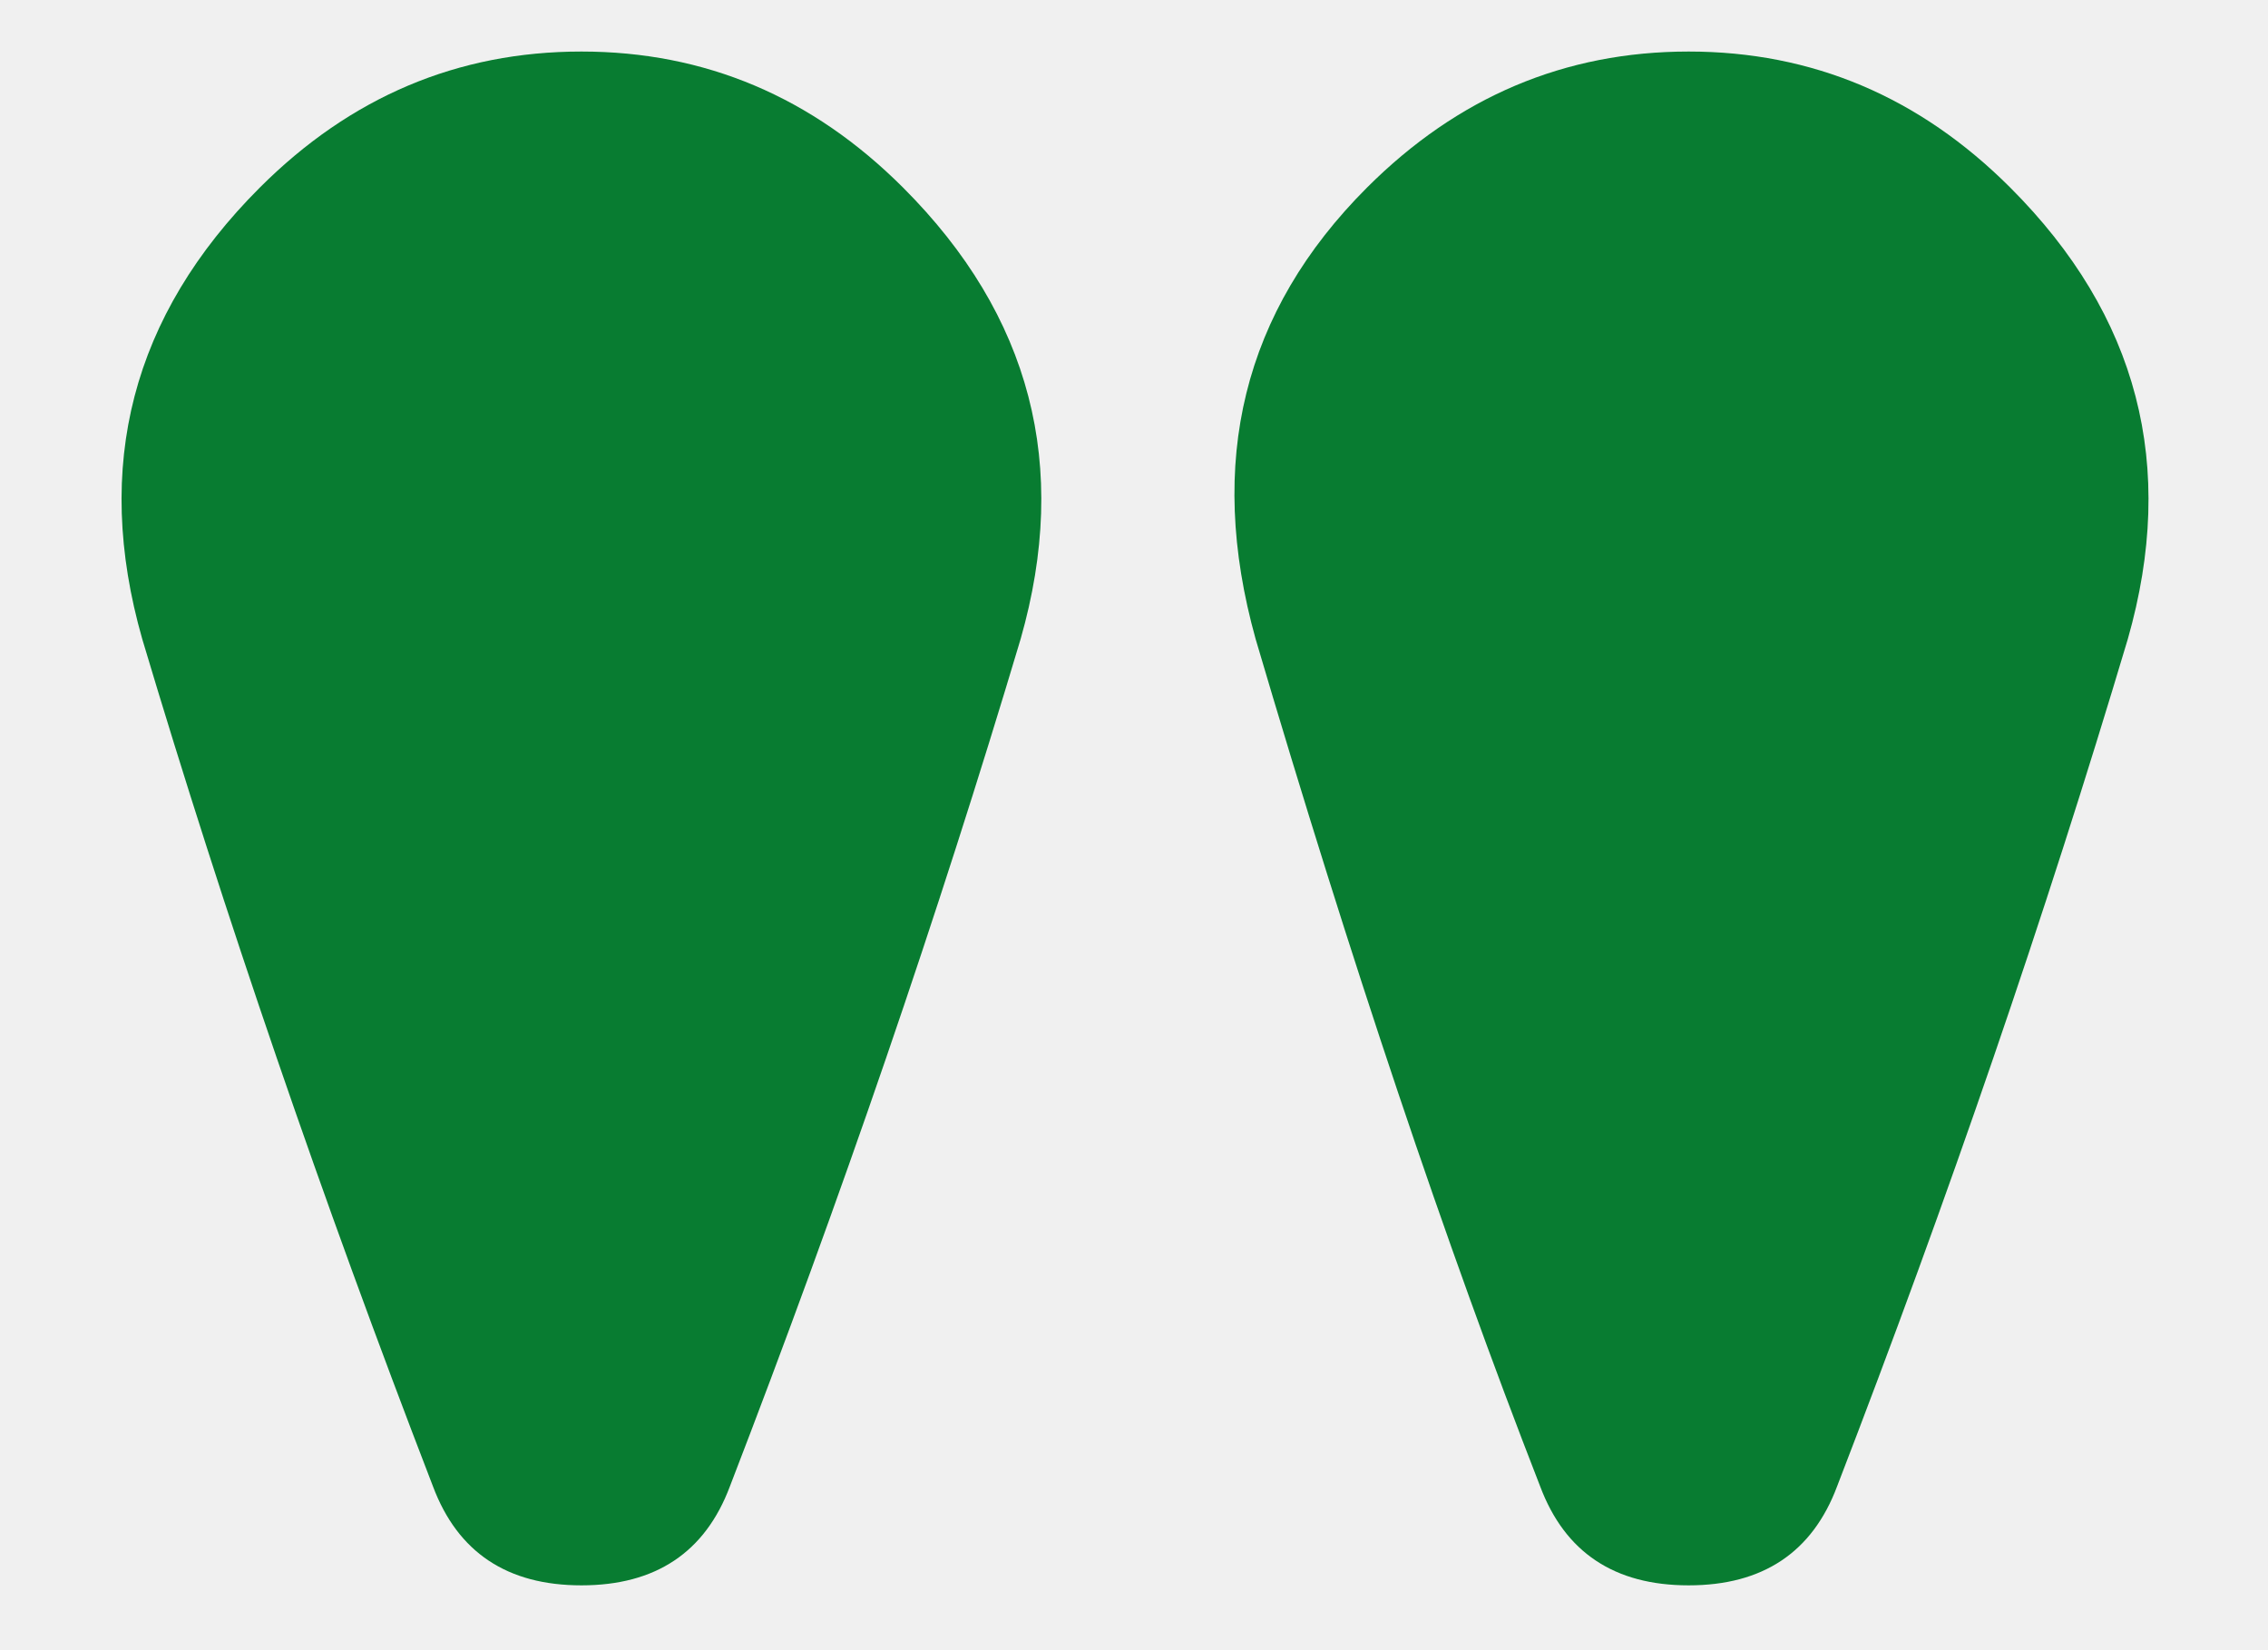
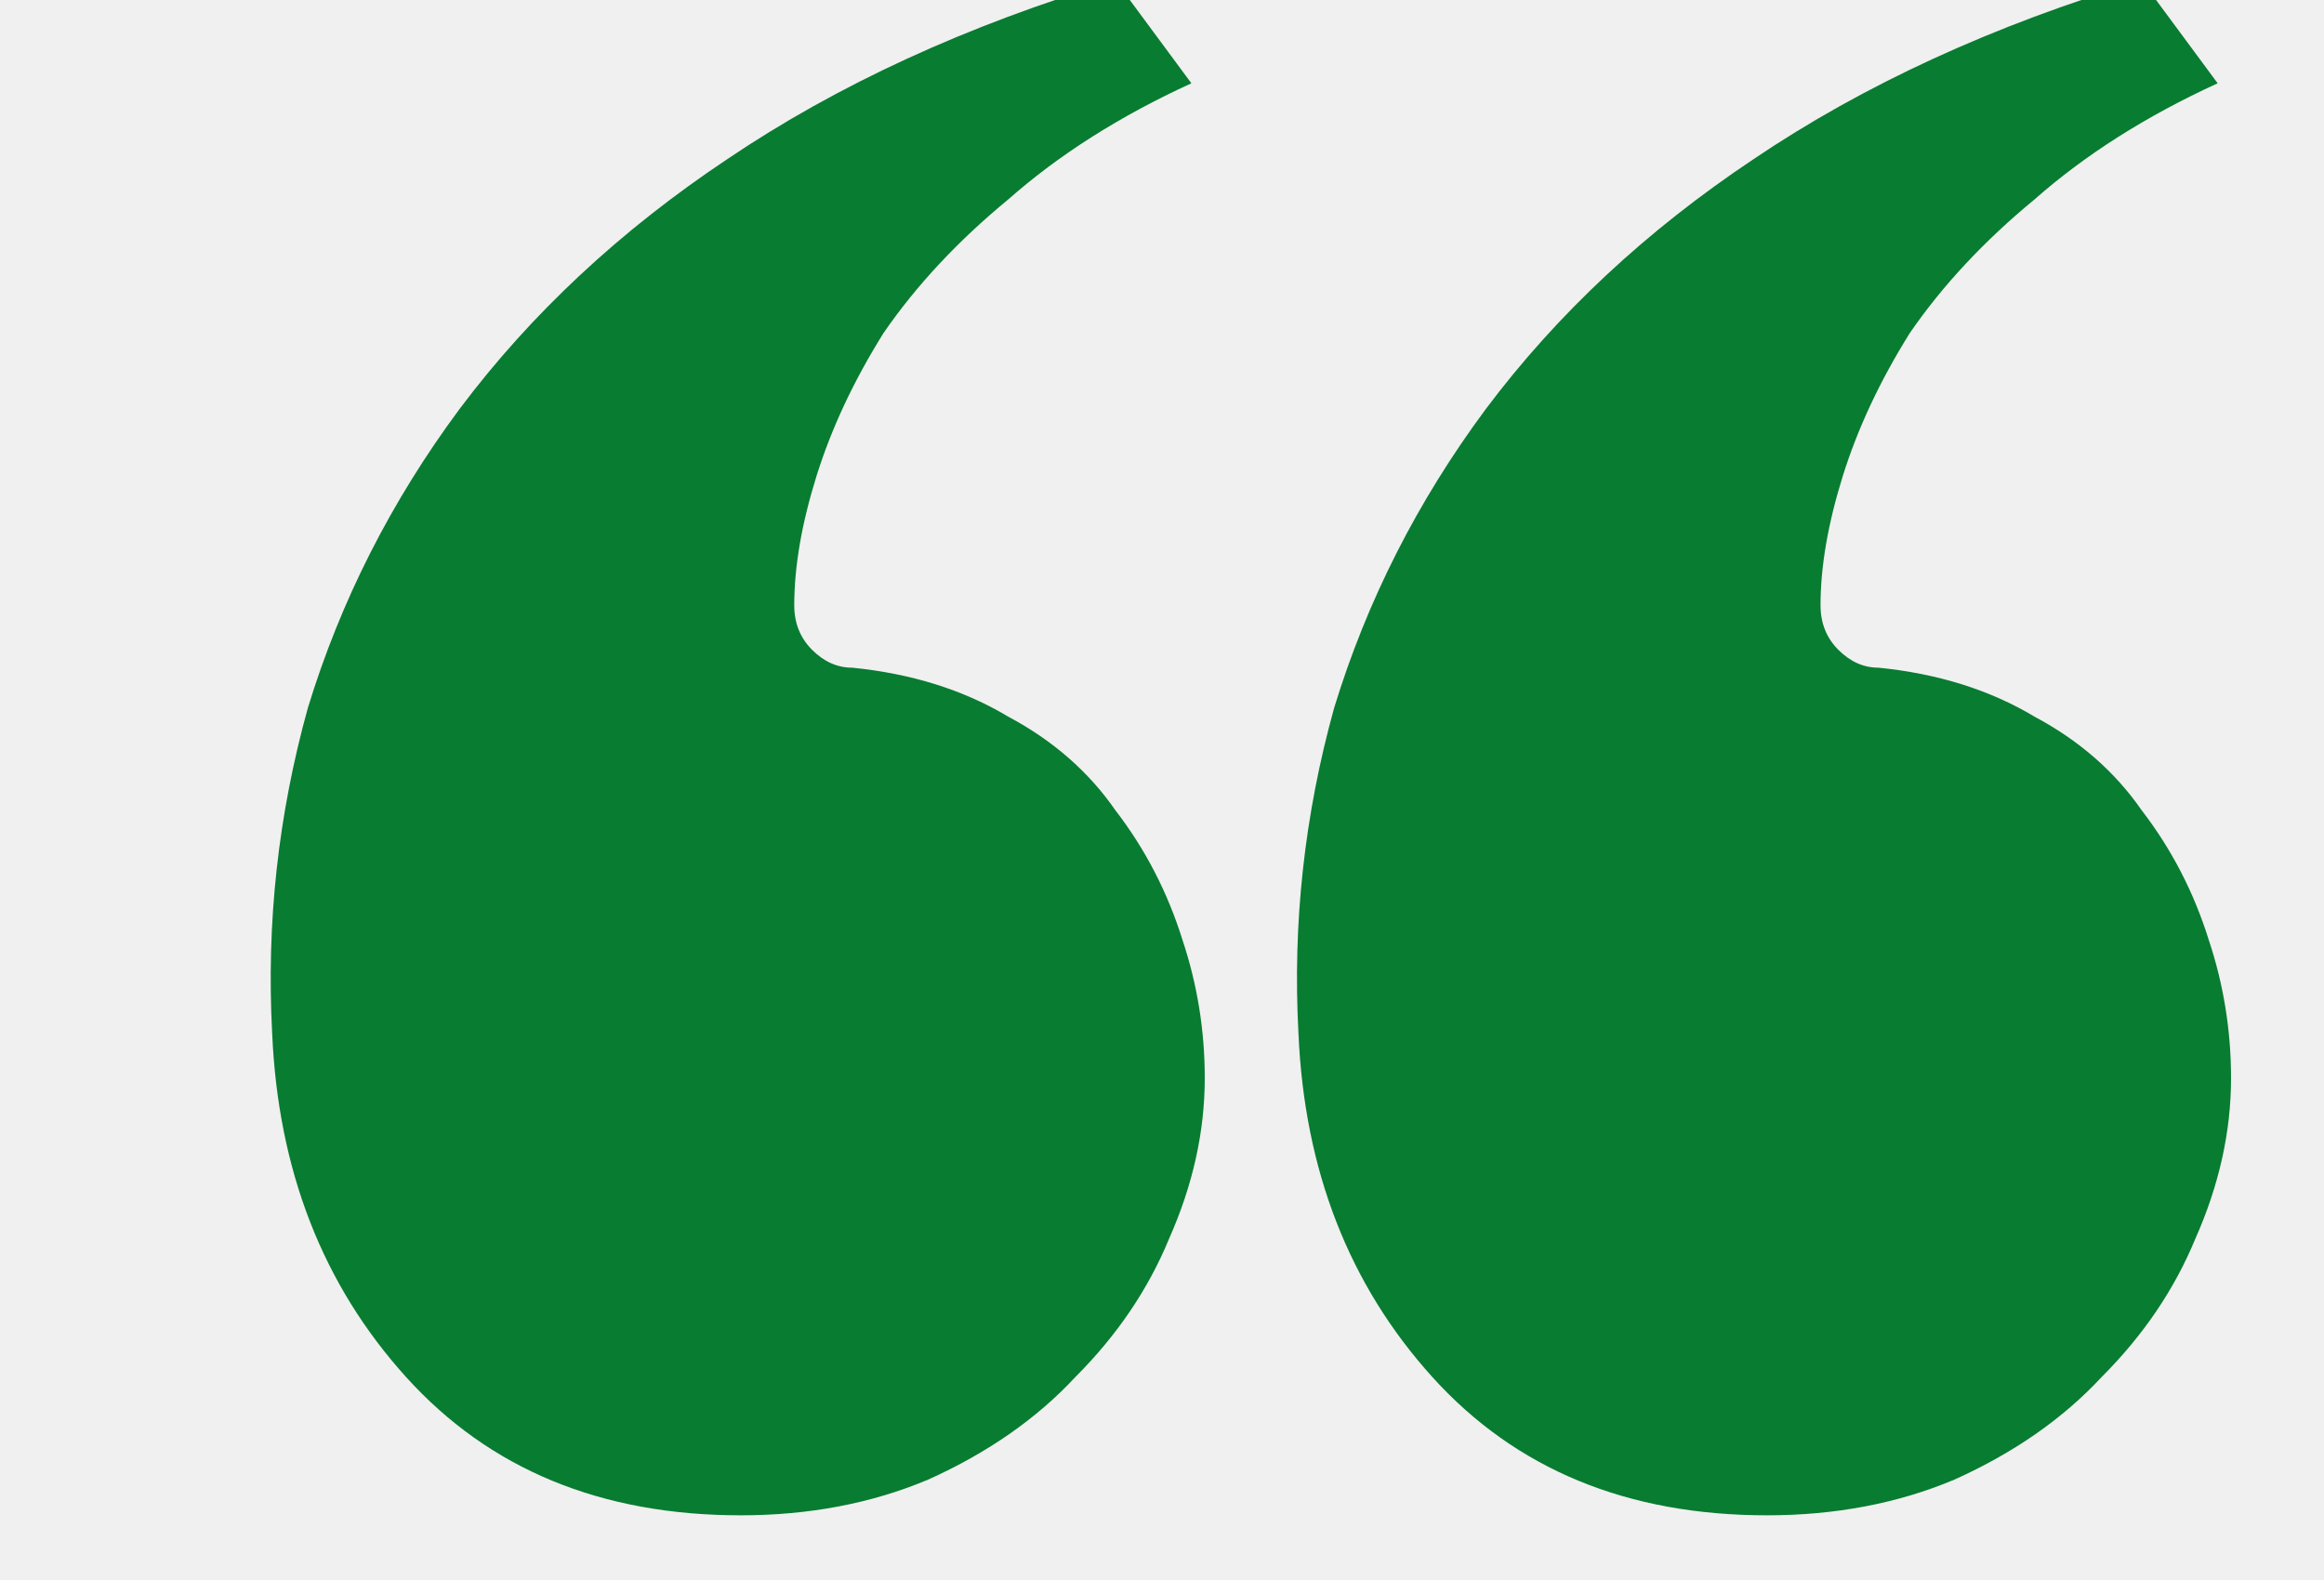
- <svg xmlns="http://www.w3.org/2000/svg" width="22" height="16" viewBox="0 0 22 16" fill="none">
-   <path d="M2.52 1.82C3.4 0.94 4.44 0.5 5.64 0.5C6.84 0.5 7.88 0.94 8.76 1.82C10 3.06 10.38 4.52 9.9 6.2C9.1 8.88 8.16 11.62 7.08 14.42C6.84 15.06 6.36 15.38 5.64 15.38C4.92 15.38 4.44 15.06 4.2 14.42C3.12 11.62 2.18 8.88 1.38 6.2C0.9 4.52 1.28 3.06 2.52 1.82ZM19.5 1.82C20.74 3.06 21.12 4.52 20.64 6.2C19.84 8.88 18.9 11.62 17.82 14.42C17.58 15.06 17.1 15.38 16.38 15.38C15.66 15.38 15.18 15.06 14.94 14.42C14.02 12.06 13.1 9.32 12.18 6.2C11.7 4.48 12.06 3.02 13.26 1.82C14.14 0.94 15.18 0.5 16.38 0.5C17.58 0.5 18.62 0.94 19.5 1.82Z" fill="#087C31" />
+ <svg xmlns="http://www.w3.org/2000/svg" width="25" height="17" viewBox="0 0 25 17" fill="none">
+   <g clip-path="url(#clip0_514_641)">
+     <path d="M12.816 0.896C12.048 1.248 11.392 1.664 10.848 2.144C10.304 2.592 9.856 3.072 9.504 3.584C9.184 4.096 8.944 4.608 8.784 5.12C8.624 5.632 8.544 6.096 8.544 6.512C8.544 6.704 8.608 6.864 8.736 6.992C8.864 7.12 9.008 7.184 9.168 7.184C9.808 7.248 10.368 7.424 10.848 7.712C11.328 7.968 11.712 8.304 12 8.72C12.32 9.136 12.56 9.6 12.72 10.112C12.88 10.592 12.96 11.088 12.96 11.6C12.96 12.176 12.832 12.752 12.576 13.328C12.352 13.872 12.016 14.368 11.568 14.816C11.152 15.264 10.624 15.632 9.984 15.92C9.376 16.176 8.704 16.304 7.968 16.304C6.464 16.304 5.264 15.808 4.368 14.816C3.472 13.824 2.992 12.592 2.928 11.12C2.864 9.936 2.992 8.768 3.312 7.616C3.664 6.464 4.208 5.392 4.944 4.4C5.712 3.376 6.672 2.48 7.824 1.712C9.008 0.912 10.4 0.272 12 -0.208L12.816 0.896ZM23.856 0.896C23.088 1.248 22.432 1.664 21.888 2.144C21.344 2.592 20.896 3.072 20.544 3.584C20.224 4.096 19.984 4.608 19.824 5.12C19.664 5.632 19.584 6.096 19.584 6.512C19.584 6.704 19.648 6.864 19.776 6.992C19.904 7.12 20.048 7.184 20.208 7.184C20.848 7.248 21.408 7.424 21.888 7.712C22.368 7.968 22.752 8.304 23.04 8.72C23.36 9.136 23.6 9.6 23.76 10.112C23.92 10.592 24 11.088 24 11.6C24 12.176 23.872 12.752 23.616 13.328C23.392 13.872 23.056 14.368 22.608 14.816C22.192 15.264 21.664 15.632 21.024 15.92C20.416 16.176 19.744 16.304 19.008 16.304C17.504 16.304 16.304 15.808 15.408 14.816C14.512 13.824 14.032 12.592 13.968 11.12C13.904 9.936 14.032 8.768 14.352 7.616C14.704 6.464 15.248 5.392 15.984 4.4C16.752 3.376 17.712 2.48 18.864 1.712C20.048 0.912 21.44 0.272 23.04 -0.208L23.856 0.896Z" fill="#087C31" />
+   </g>
+   <defs>
+     <clipPath id="clip0_514_641">
+       <rect width="25" height="17" fill="white" />
+     </clipPath>
+   </defs>
</svg>
